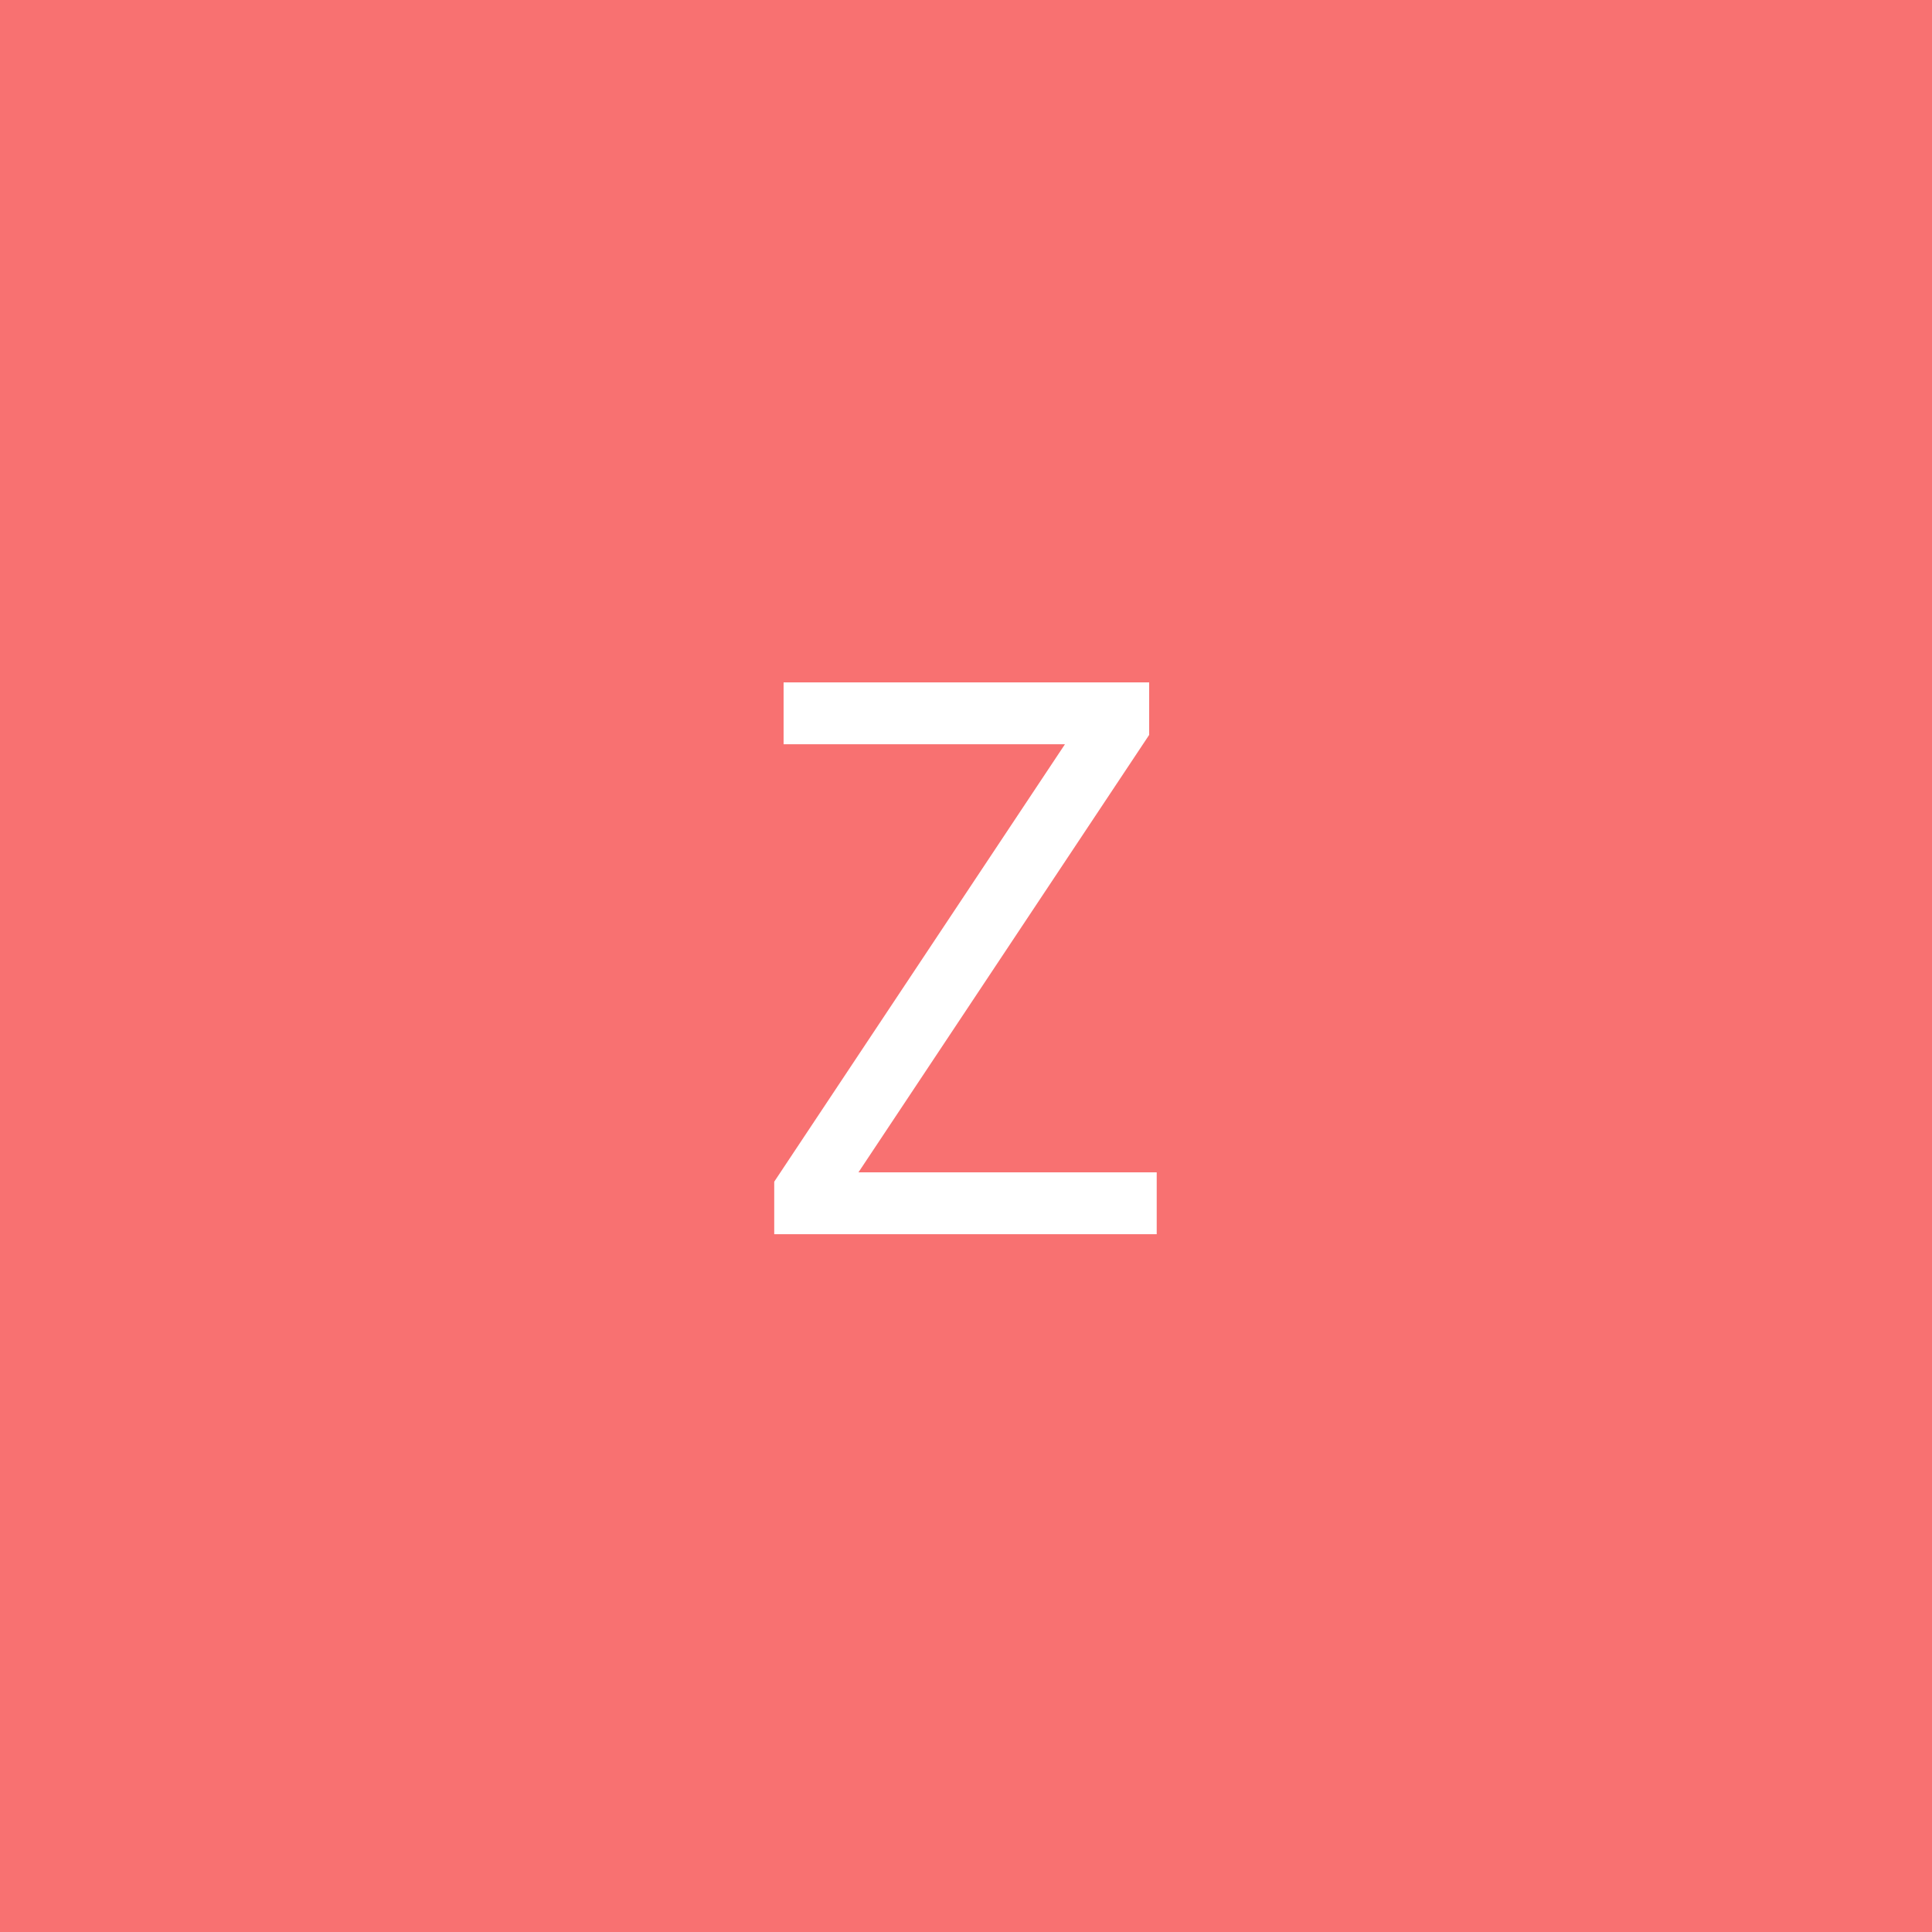
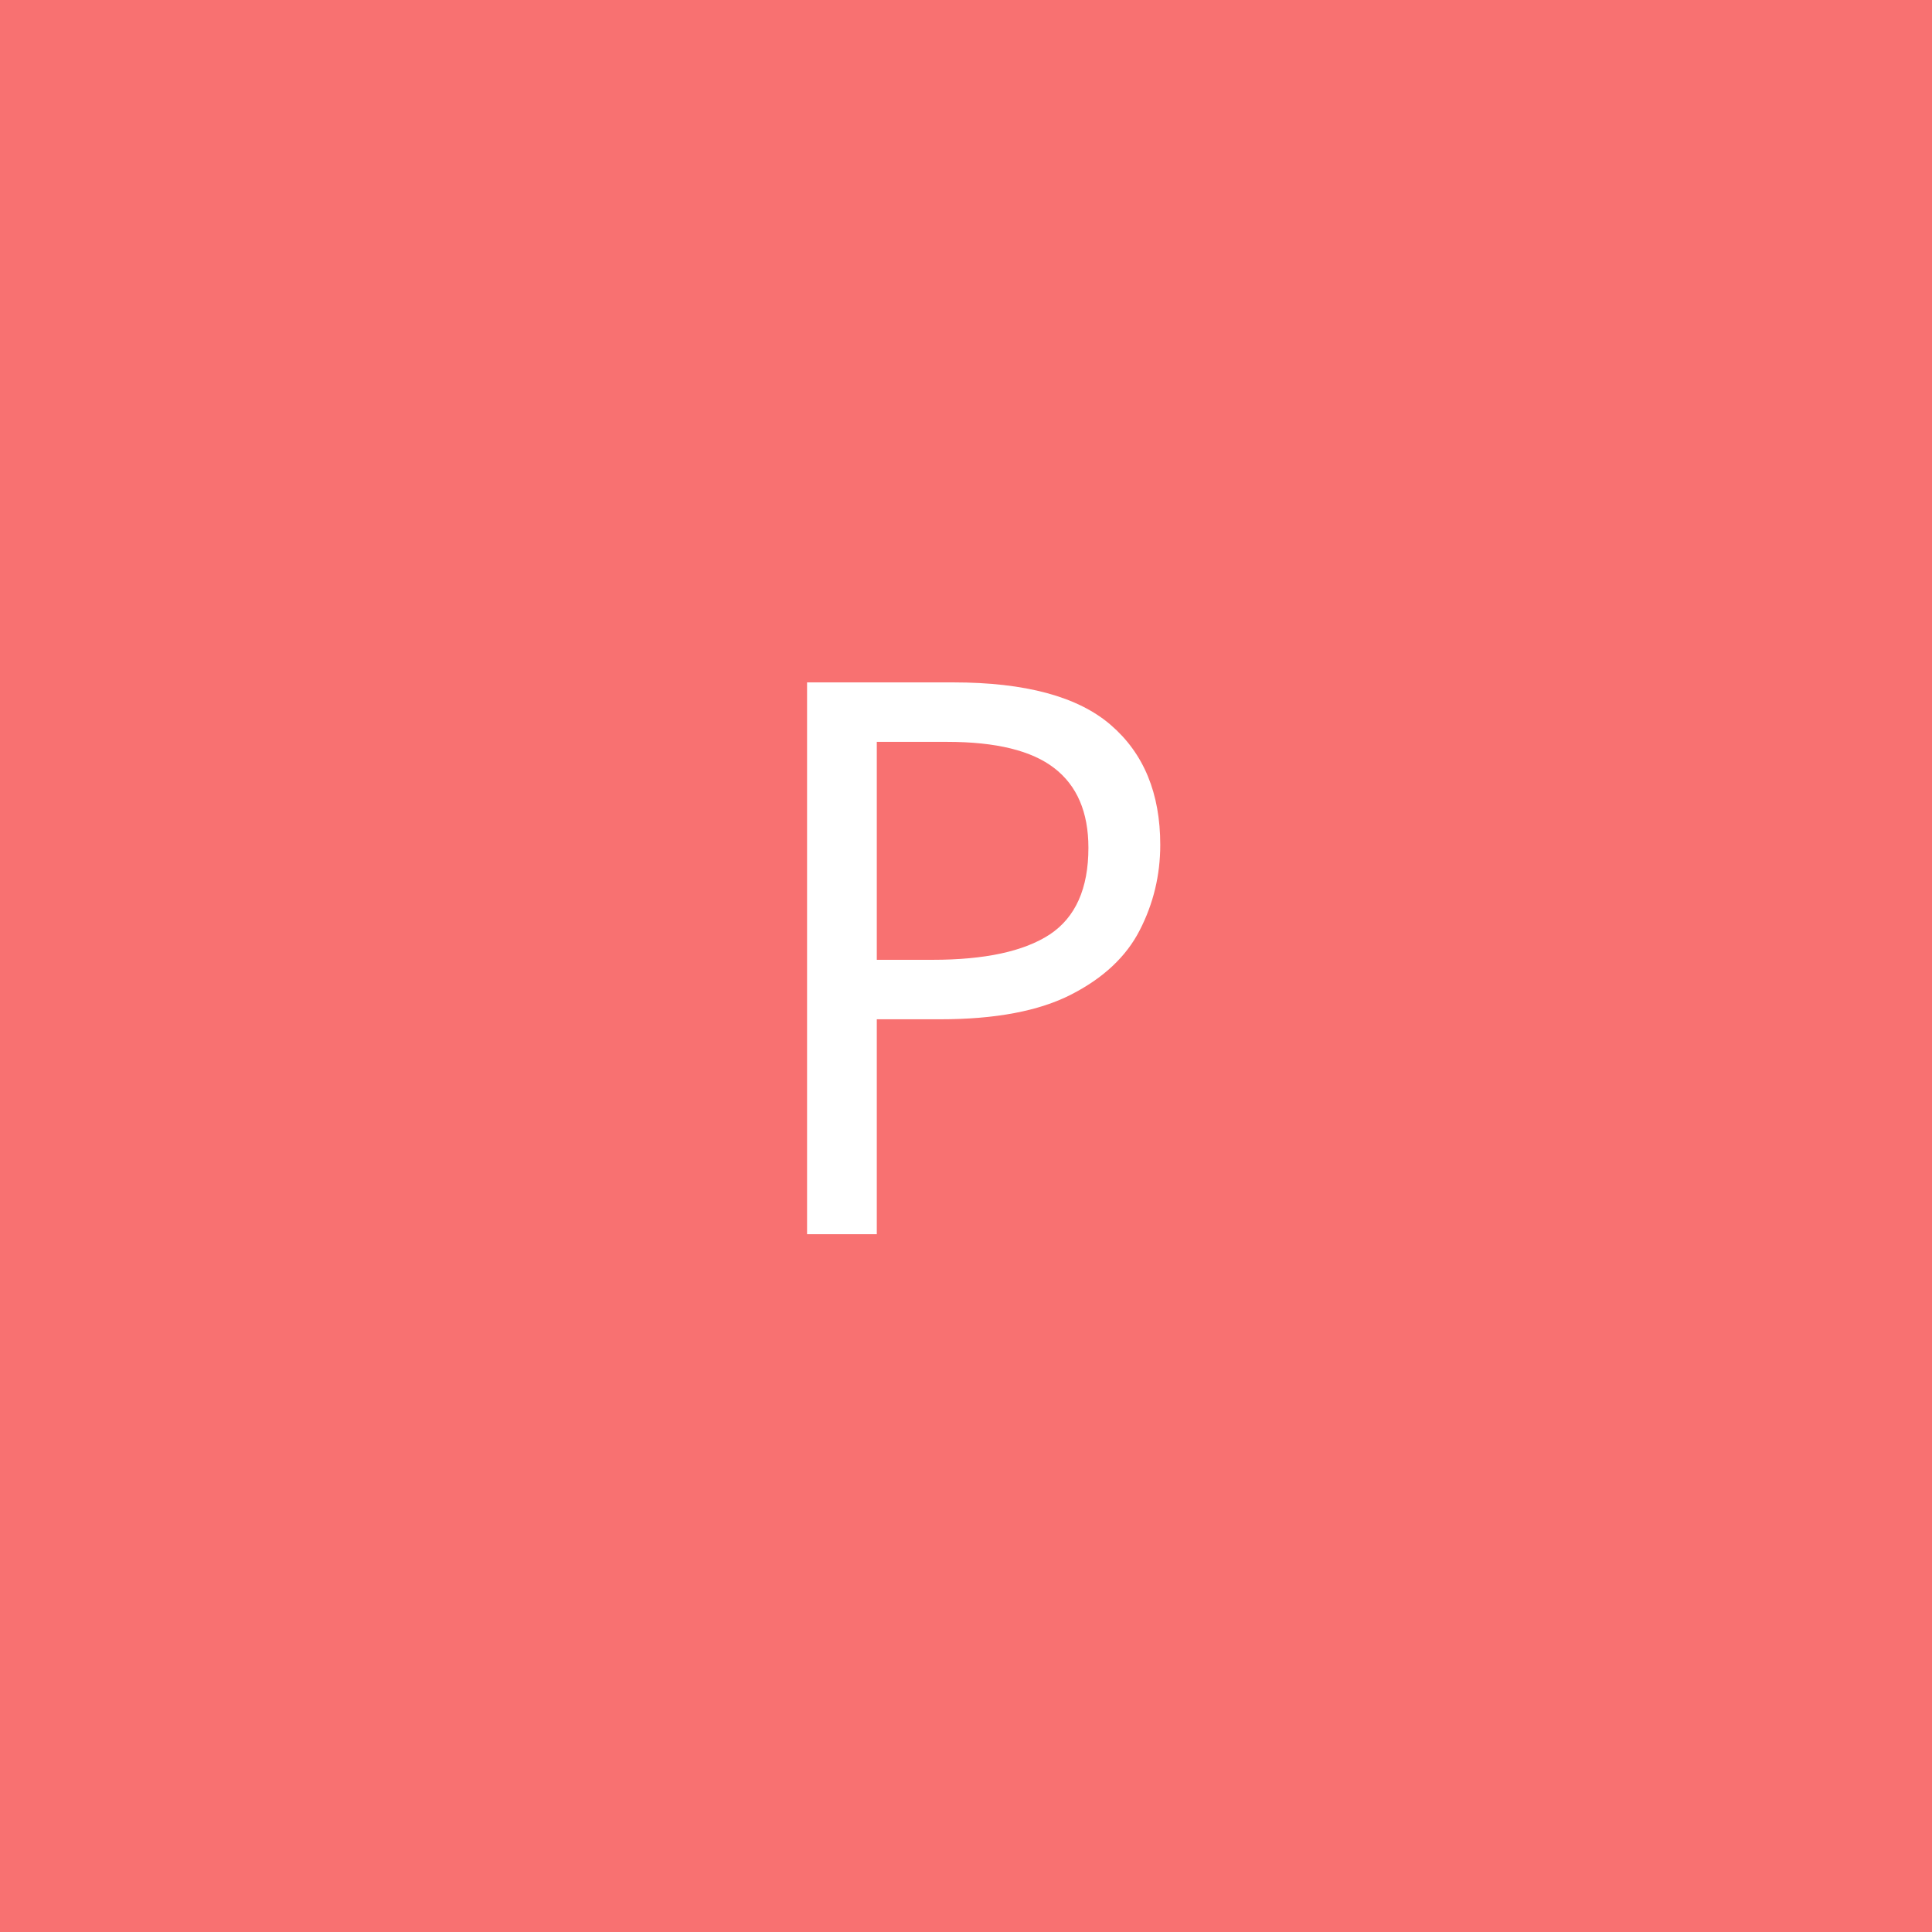
<svg xmlns="http://www.w3.org/2000/svg" viewBox="0 0 100 100">
  <rect width="100" height="100" fill="#f87171" />
-   <text x="50" y="50" dominant-baseline="middle" text-anchor="middle" font-size="40" fill="white" font-family="sans-serif">Z</text>
+   <text x="50" y="50" dominant-baseline="middle" text-anchor="middle" font-size="40" fill="white" font-family="sans-serif">P</text>
</svg>
